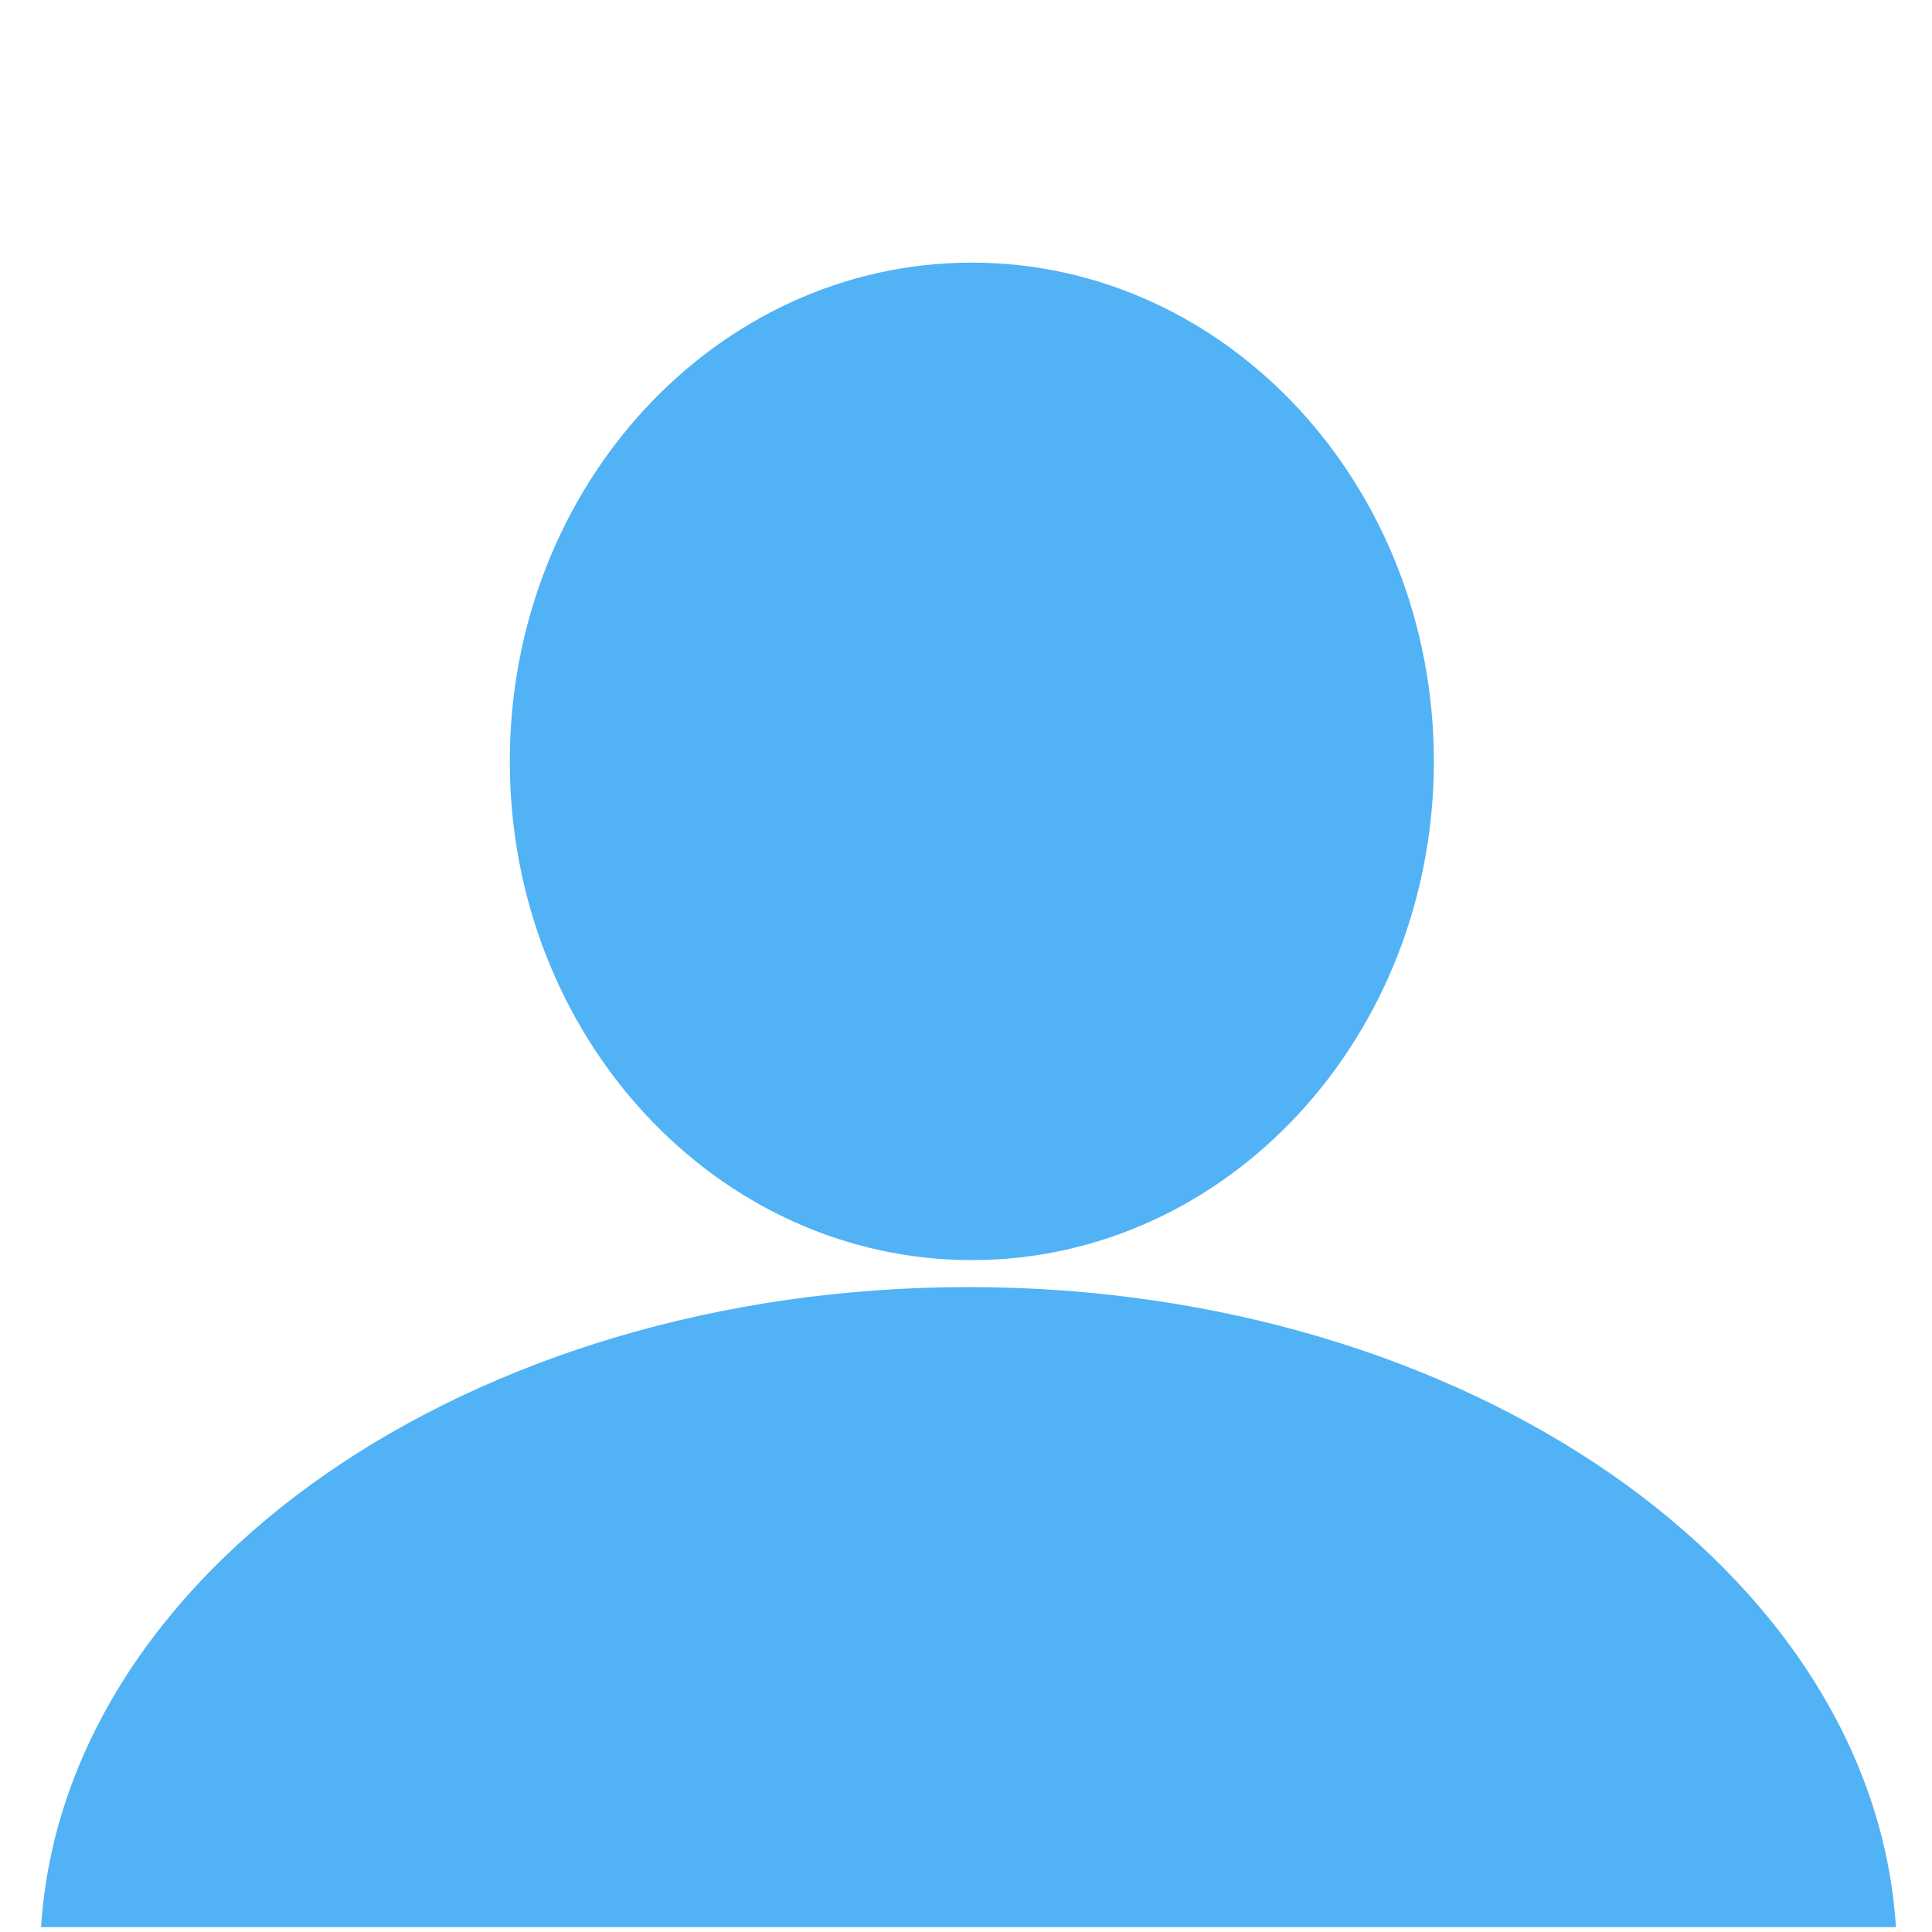
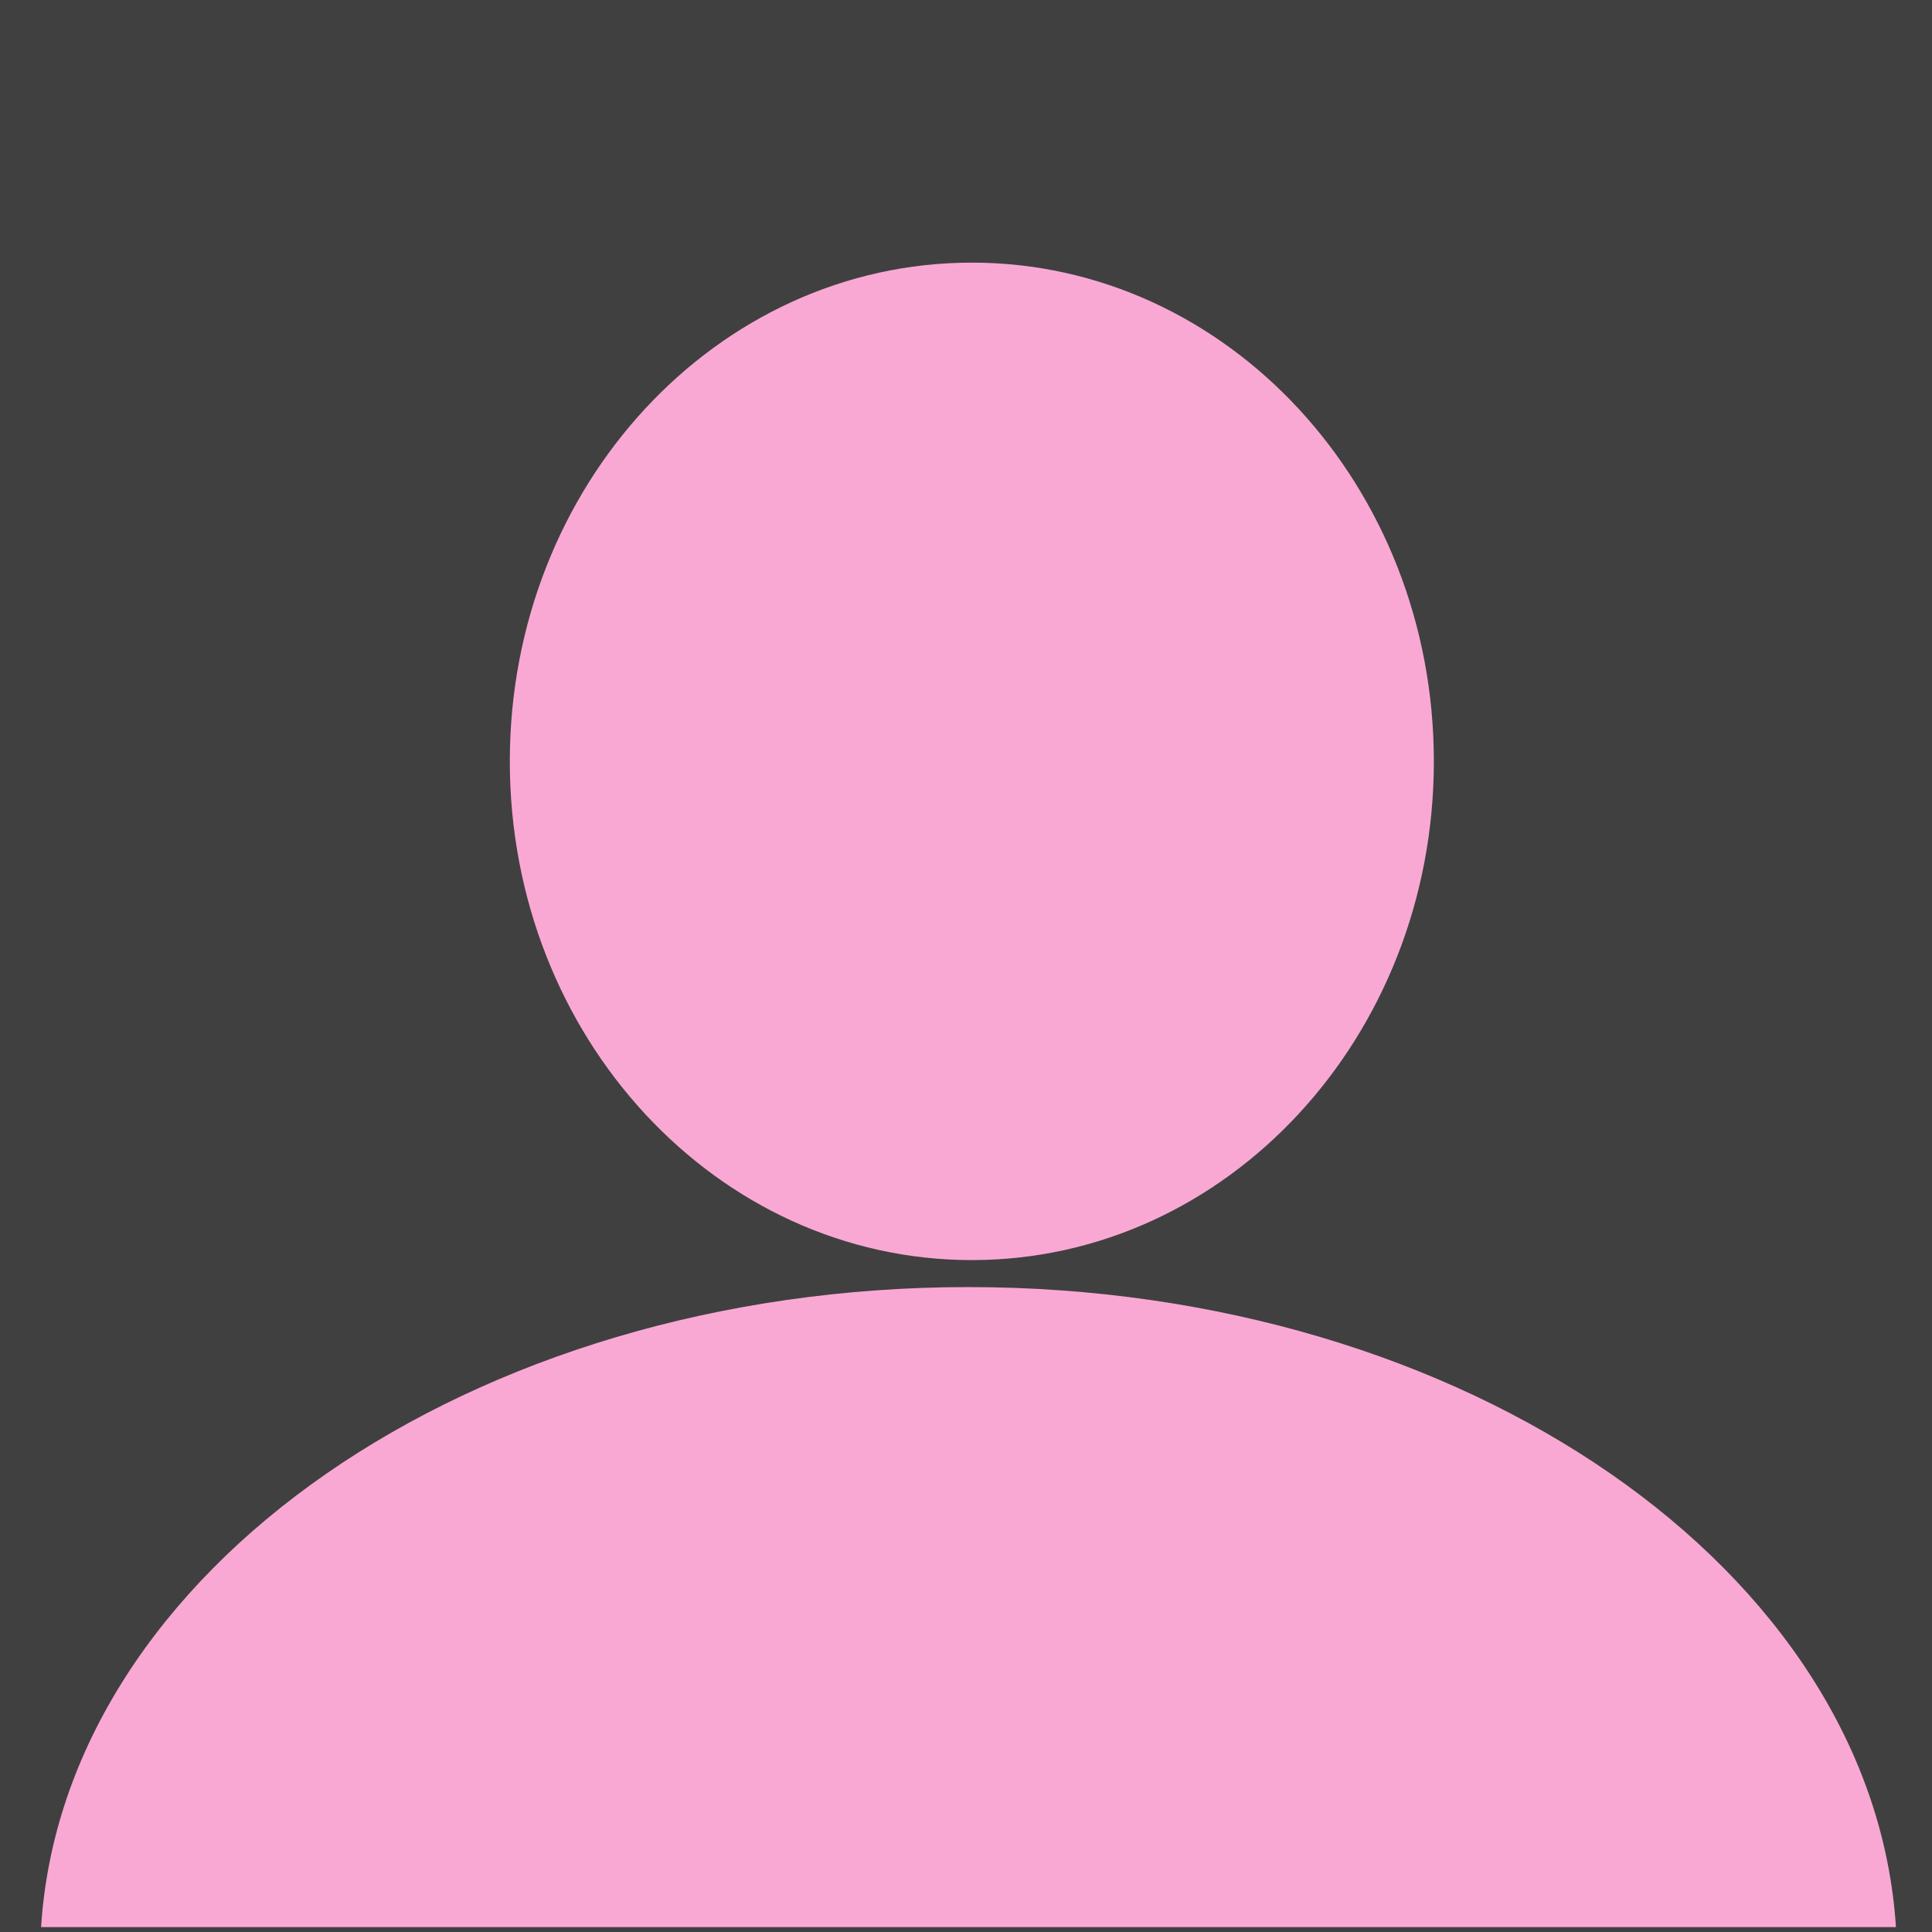
<svg xmlns="http://www.w3.org/2000/svg" enable-background="new 312.809 0 401 401" version="1.1" viewBox="312.809 0 401 401" className="w-8 h-8 rounded-full">
  <g transform="matrix(1.223 0 0 1.223 -467.5 -843.44)">
-     <rect x="601.45" y="653.07" width="401" height="401" fill="#FFFFFF" />
-     <path d="m802.38 908.08c-84.515 0-153.52 48.185-157.38 108.62h314.79c-3.87-60.44-72.9-108.62-157.41-108.62z" fill="#51B2F5" />
-     <path d="m881.37 818.86c0 46.746-35.106 84.641-78.41 84.641s-78.41-37.895-78.41-84.641 35.106-84.641 78.41-84.641c43.31 0 78.41 37.9 78.41 84.64z" fill="#51B2F5" />
+     <rect x="601.45" y="653.07" width="401" height="401" fill="#404040" />
+     <path d="m802.38 908.08c-84.515 0-153.52 48.185-157.38 108.62h314.79c-3.87-60.44-72.9-108.62-157.41-108.62z" fill="#f9a8d4" />
+     <path d="m881.37 818.86c0 46.746-35.106 84.641-78.41 84.641s-78.41-37.895-78.41-84.641 35.106-84.641 78.41-84.641c43.31 0 78.41 37.9 78.41 84.64z" fill="#f9a8d4" />
  </g>
</svg>
